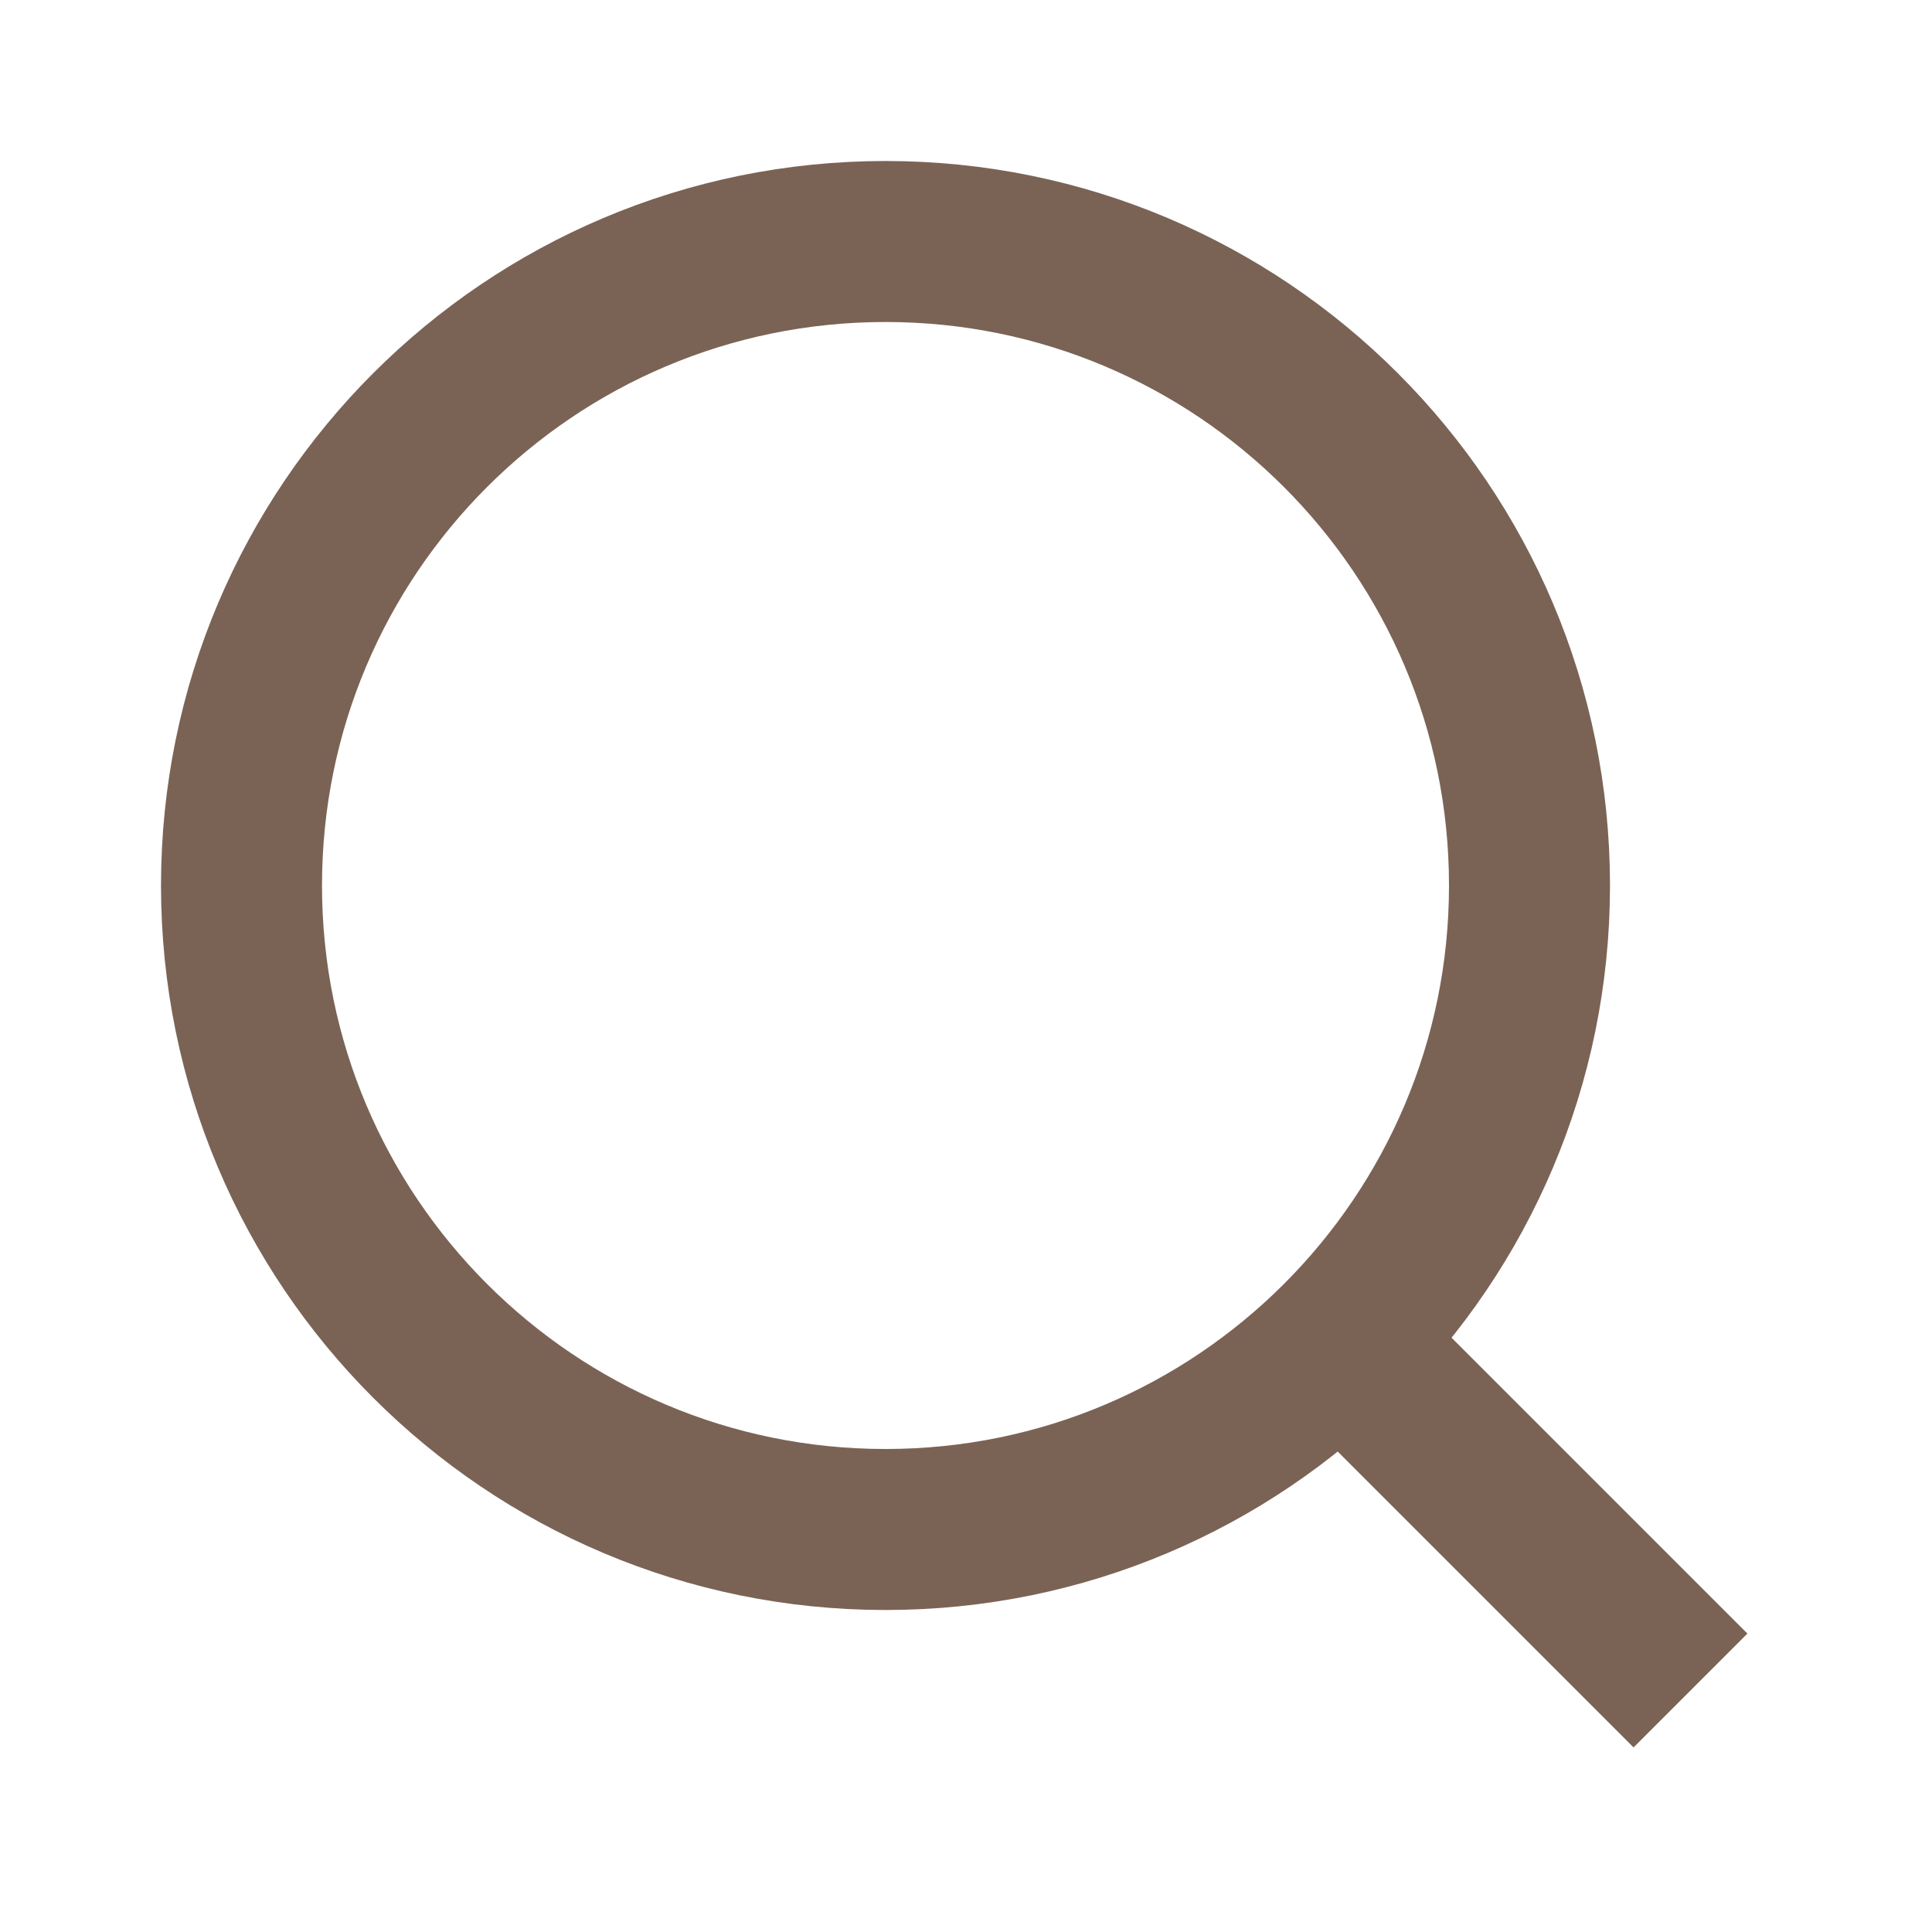
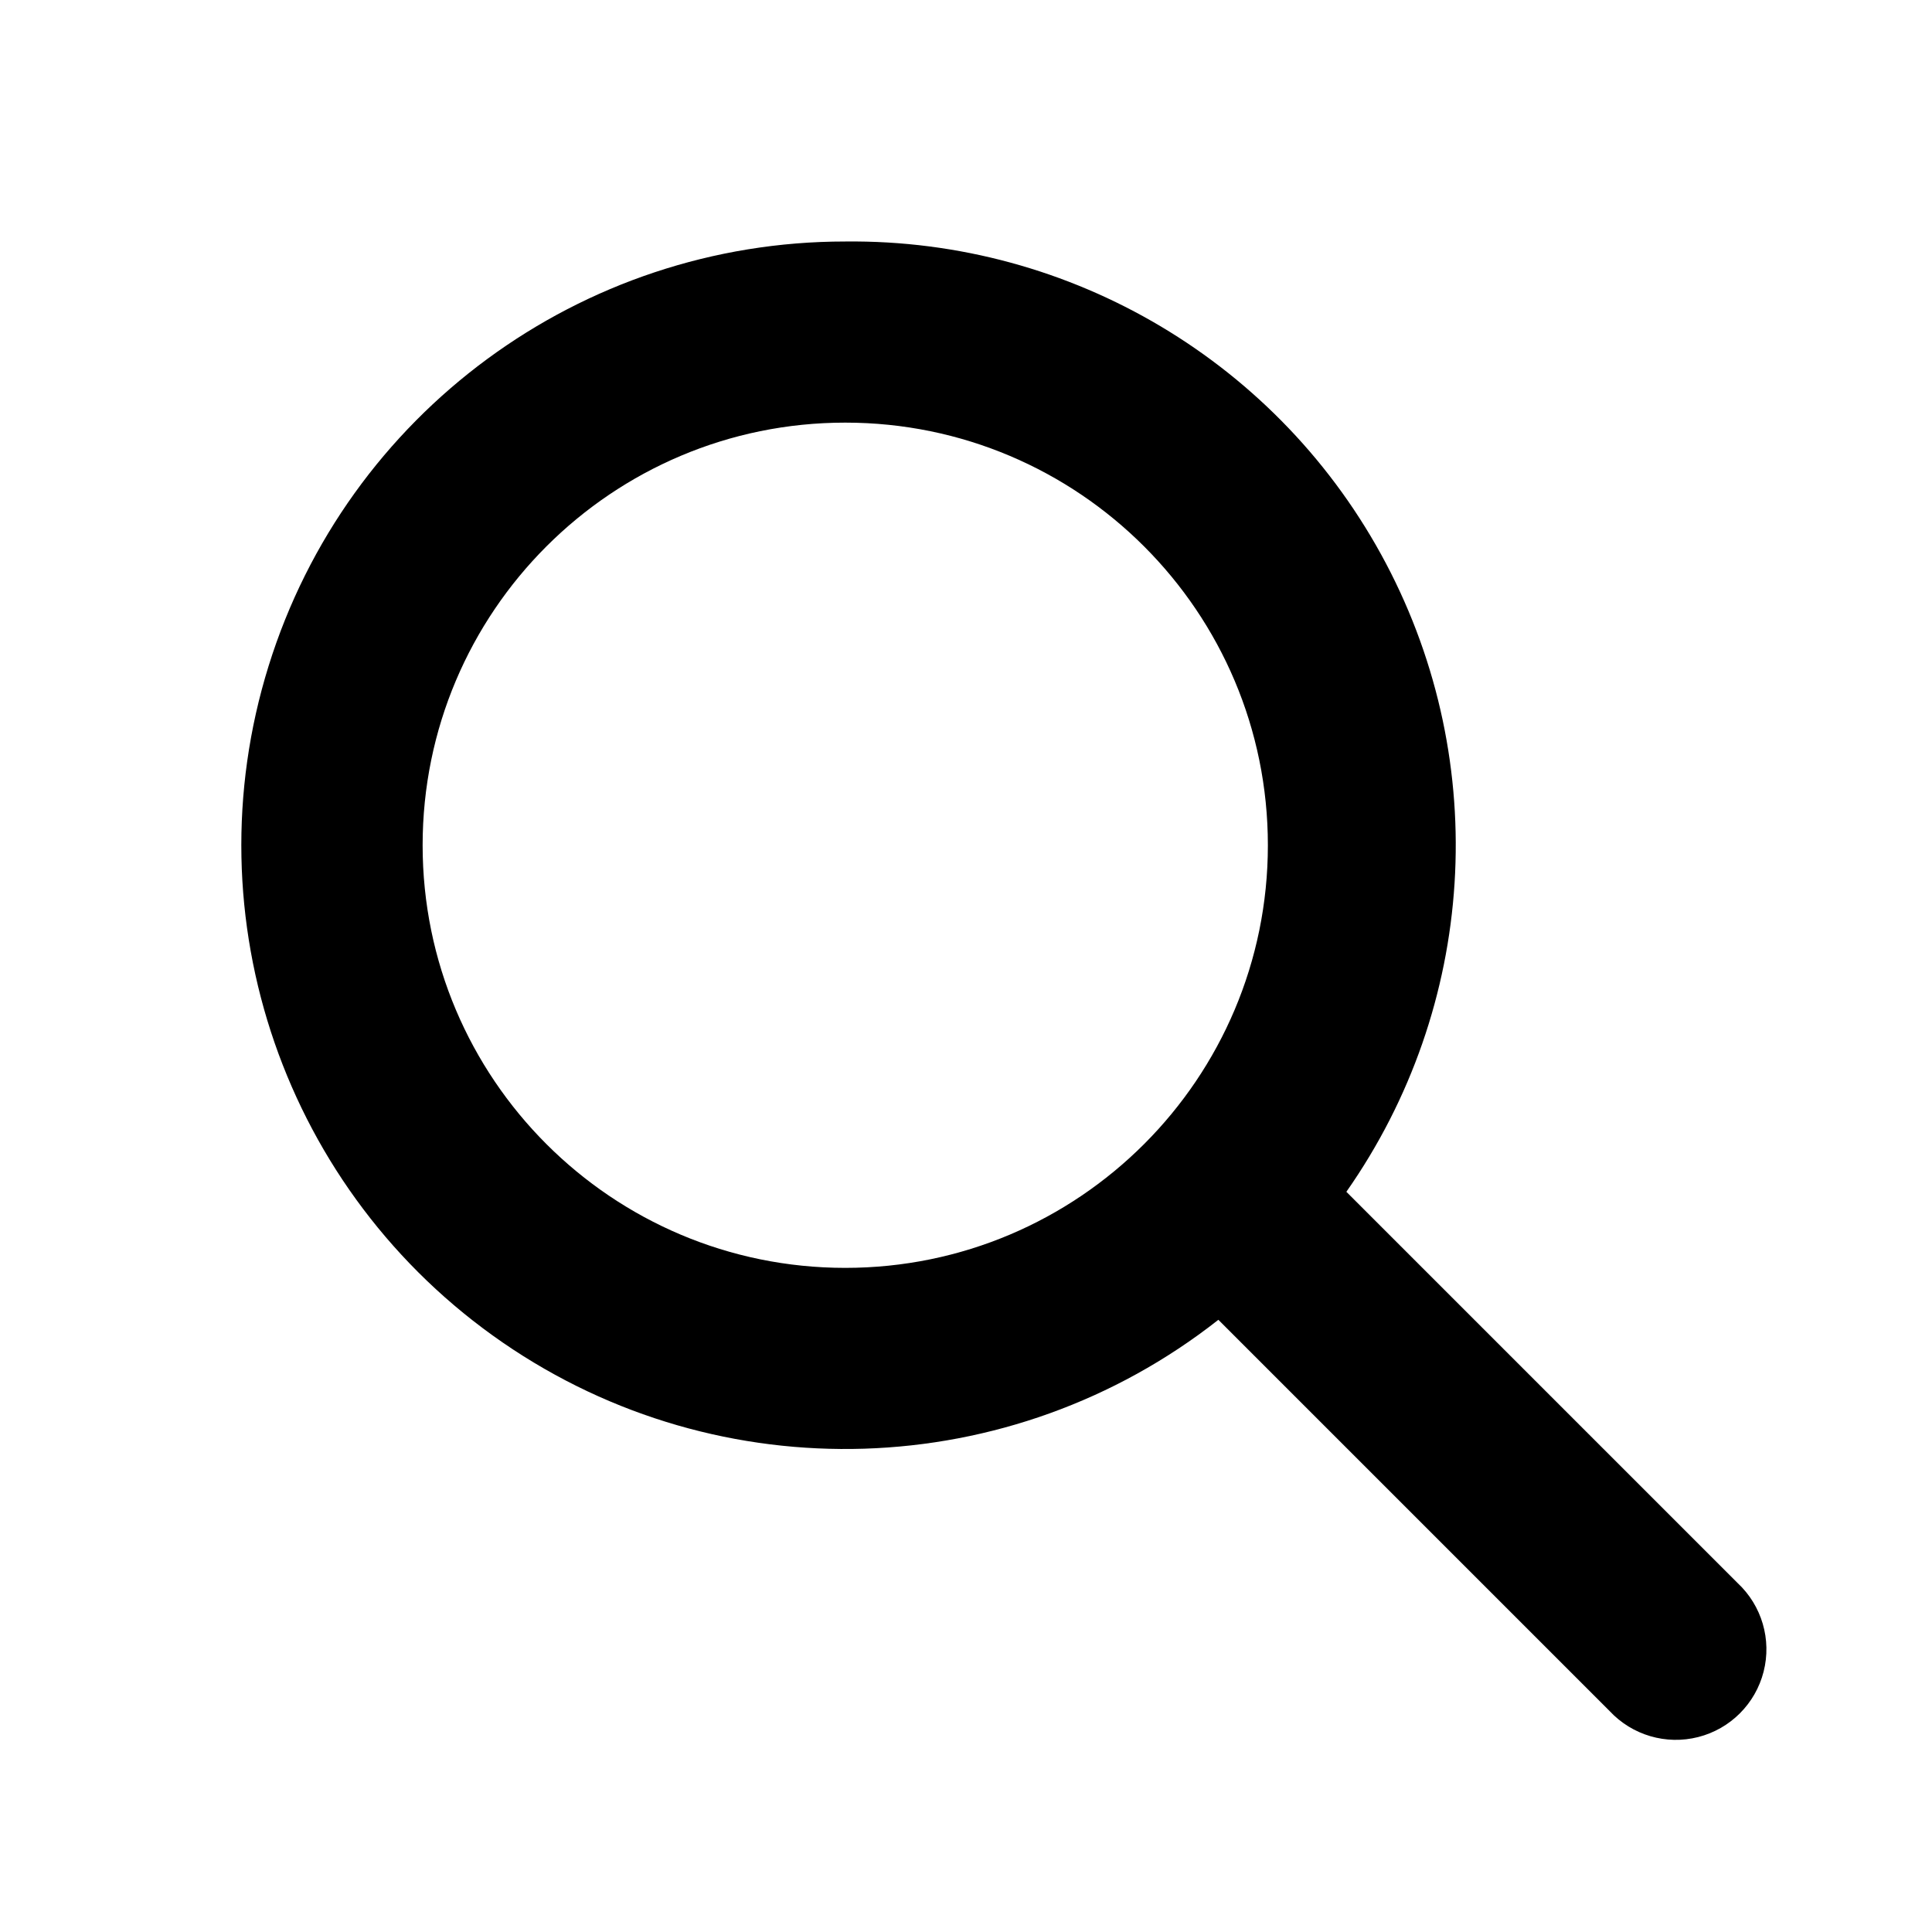
- <svg xmlns="http://www.w3.org/2000/svg" width="20" height="20" viewBox="0 0 24 24" fill="none">
-   <circle cx="11" cy="11" r="8" stroke="#7A6355" stroke-width="2" />
-   <path d="m21 21-4.35-4.35" stroke="#7A6355" stroke-width="2" />
+ <svg xmlns="http://www.w3.org/2000/svg" viewBox="0 0 16 16" width="16" height="16" fill="currentColor">
+   <path d="M7 2a5 5 0 1 0 3.09 8.93l3.24 3.24a.75.75 0 1 0 1.06-1.06l-3.24-3.24A5 5 0 0 0 7 2Zm-3.5 5a3.5 3.5 0 1 1 7 0 3.5 3.5 0 0 1-7 0Z" />
</svg>
